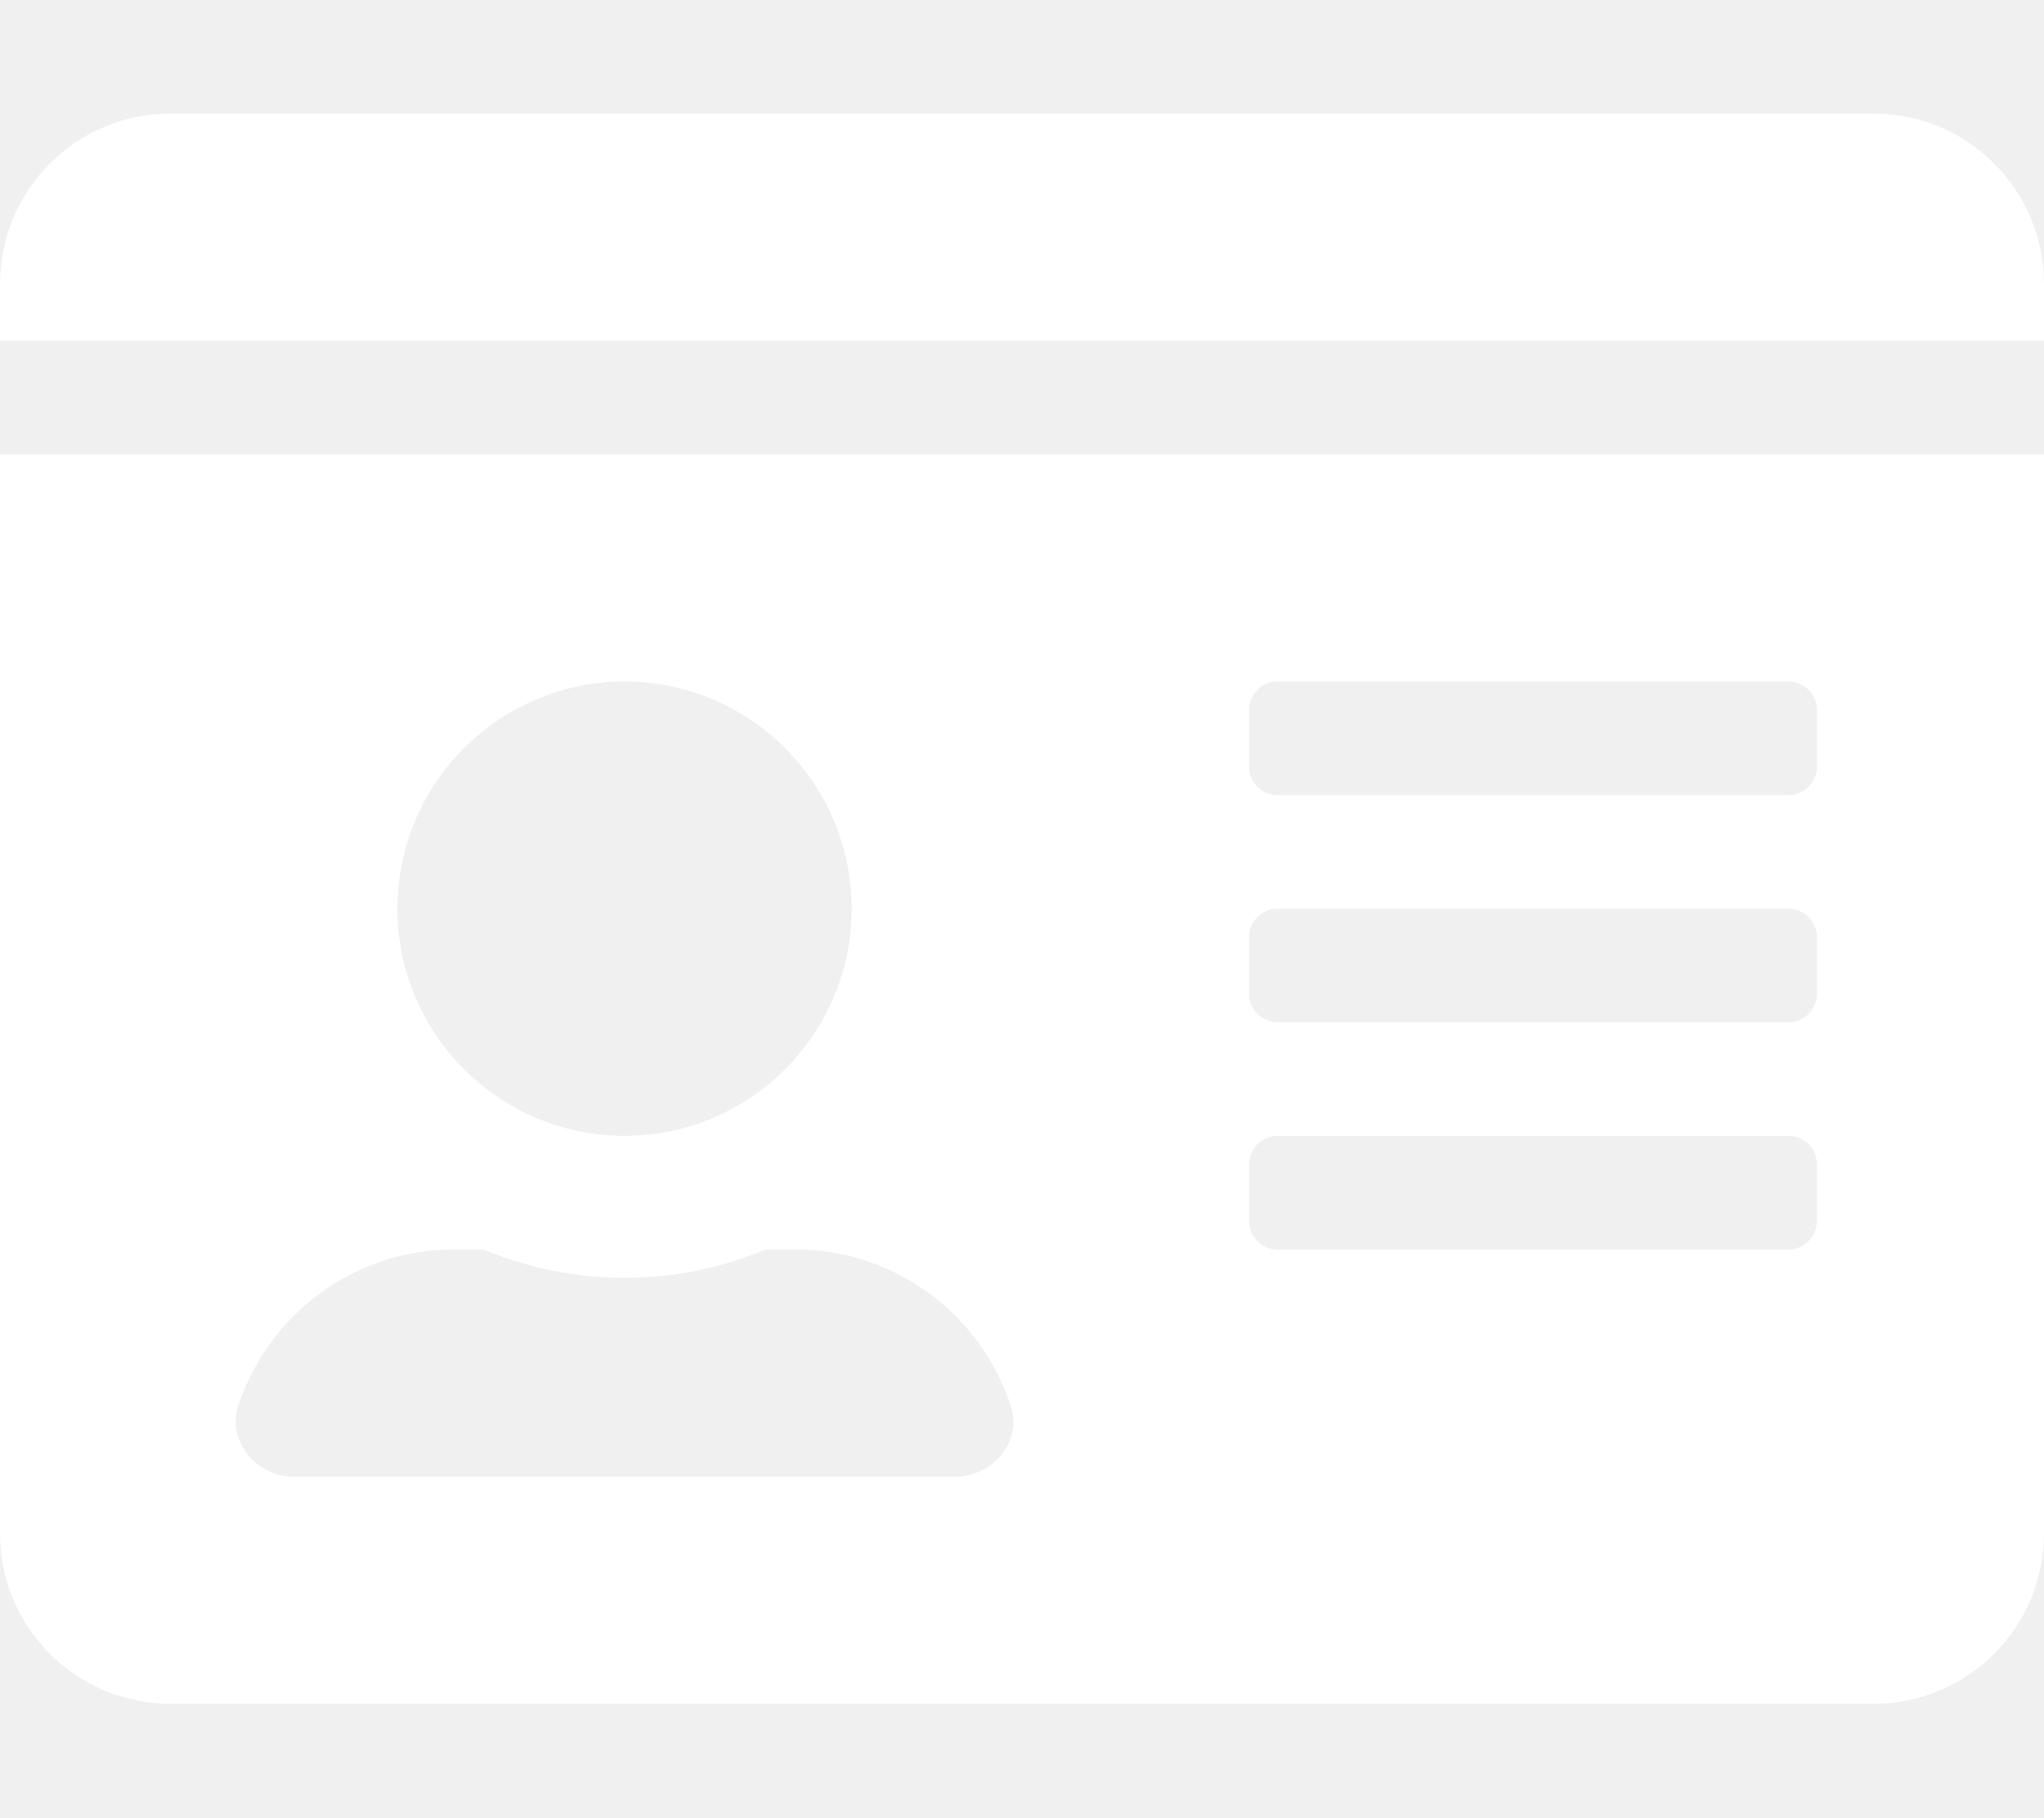
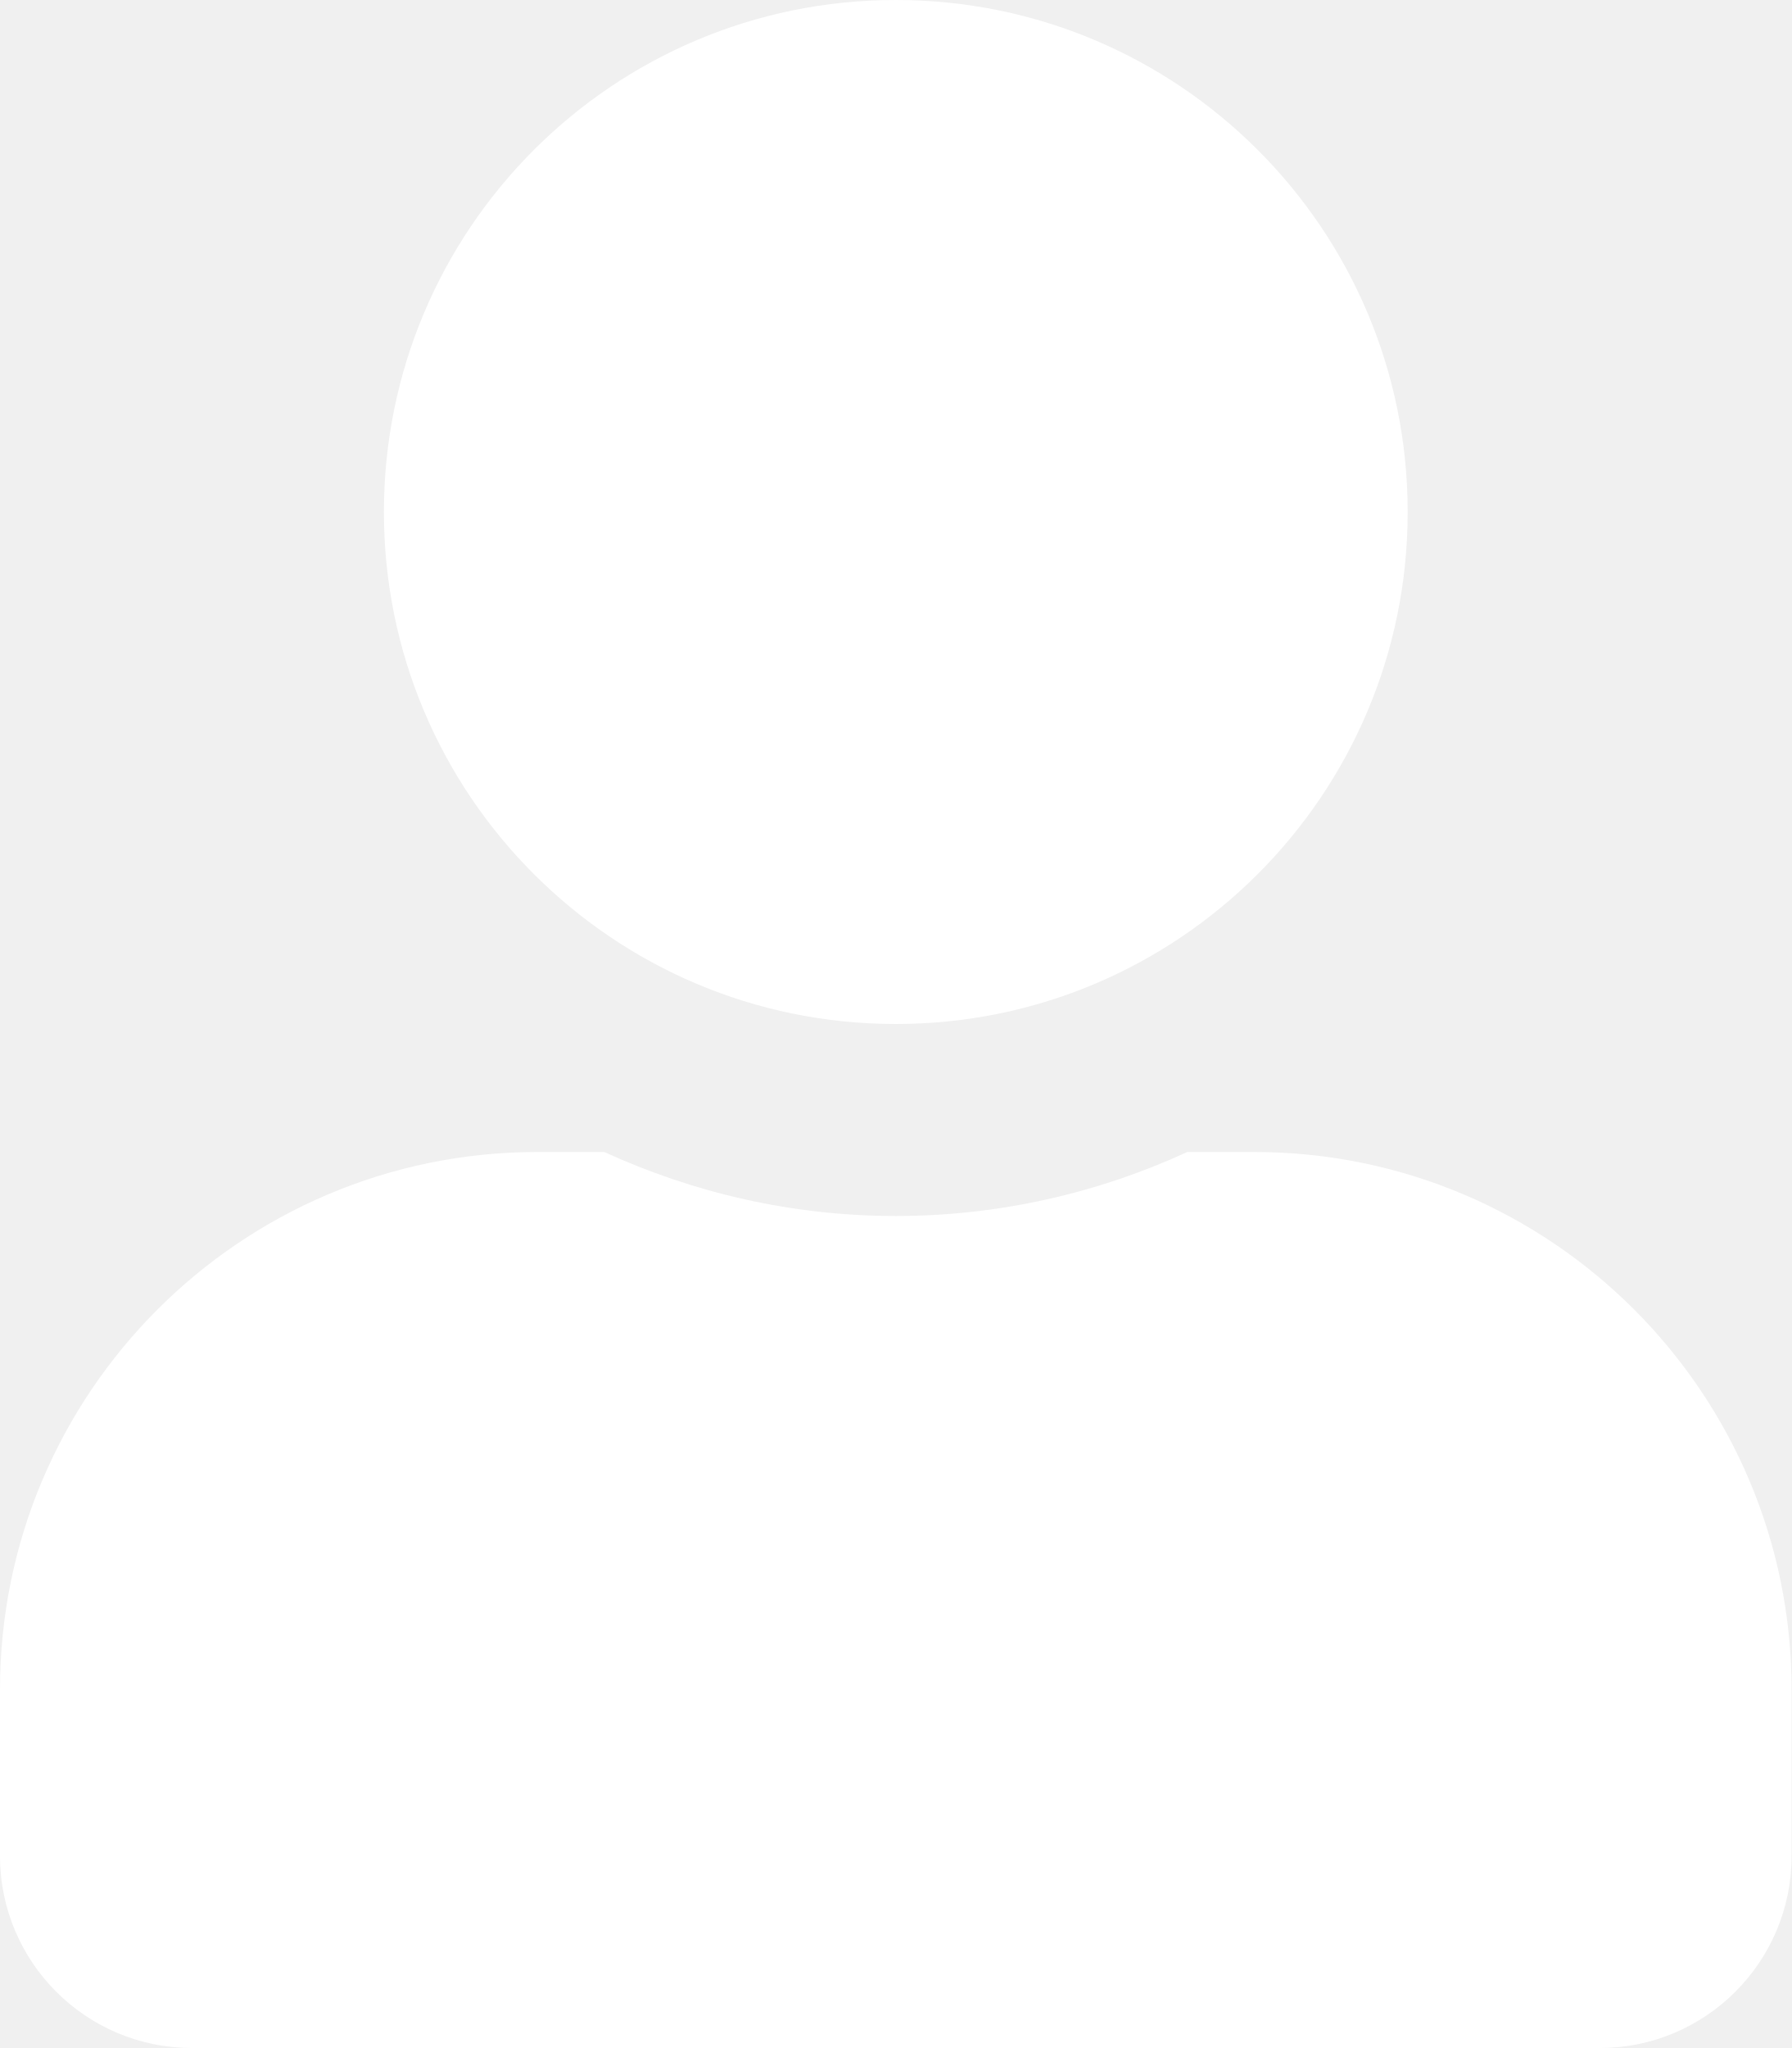
- <svg xmlns="http://www.w3.org/2000/svg" aria-hidden="true" focusable="false" data-prefix="fas" data-icon="id-card" class="svg-inline--fa fa-id-card fa-w-18" role="img" viewBox="0 0 576 512">
-   <path fill="#FFF" d="M528 32H48C21.5 32 0 53.5 0 80v16h576V80c0-26.5-21.5-48-48-48zM0 432c0 26.5 21.5 48 48 48h480c26.5 0 48-21.5 48-48V128H0v304zm352-232c0-4.4 3.6-8 8-8h144c4.4 0 8 3.6 8 8v16c0 4.4-3.6 8-8 8H360c-4.4 0-8-3.6-8-8v-16zm0 64c0-4.4 3.6-8 8-8h144c4.4 0 8 3.6 8 8v16c0 4.4-3.6 8-8 8H360c-4.4 0-8-3.6-8-8v-16zm0 64c0-4.4 3.6-8 8-8h144c4.4 0 8 3.6 8 8v16c0 4.4-3.6 8-8 8H360c-4.4 0-8-3.6-8-8v-16zM176 192c35.3 0 64 28.7 64 64s-28.7 64-64 64-64-28.7-64-64 28.7-64 64-64zM67.1 396.2C75.5 370.5 99.6 352 128 352h8.2c12.3 5.1 25.7 8 39.8 8s27.6-2.9 39.8-8h8.2c28.4 0 52.5 18.5 60.9 44.2 3.2 9.9-5.2 19.8-15.6 19.8H82.7c-10.4 0-18.8-10-15.6-19.8z" />
+ <svg xmlns="http://www.w3.org/2000/svg" aria-hidden="true" focusable="false" data-prefix="fas" data-icon="user" class="svg-inline--fa fa-user fa-w-14" role="img" viewBox="0 0 448 512">
+   <path fill="#FFF" d="M224 256c70.7 0 128-57.3 128-128S294.7 0 224 0 96 57.3 96 128s57.3 128 128 128zm89.6 32h-16.7c-22.2 10.2-46.9 16-72.9 16s-50.6-5.8-72.9-16h-16.7C60.2 288 0 348.2 0 422.4V464c0 26.5 21.5 48 48 48h352c26.5 0 48-21.5 48-48v-41.6c0-74.2-60.2-134.4-134.4-134.4z" />
</svg>
